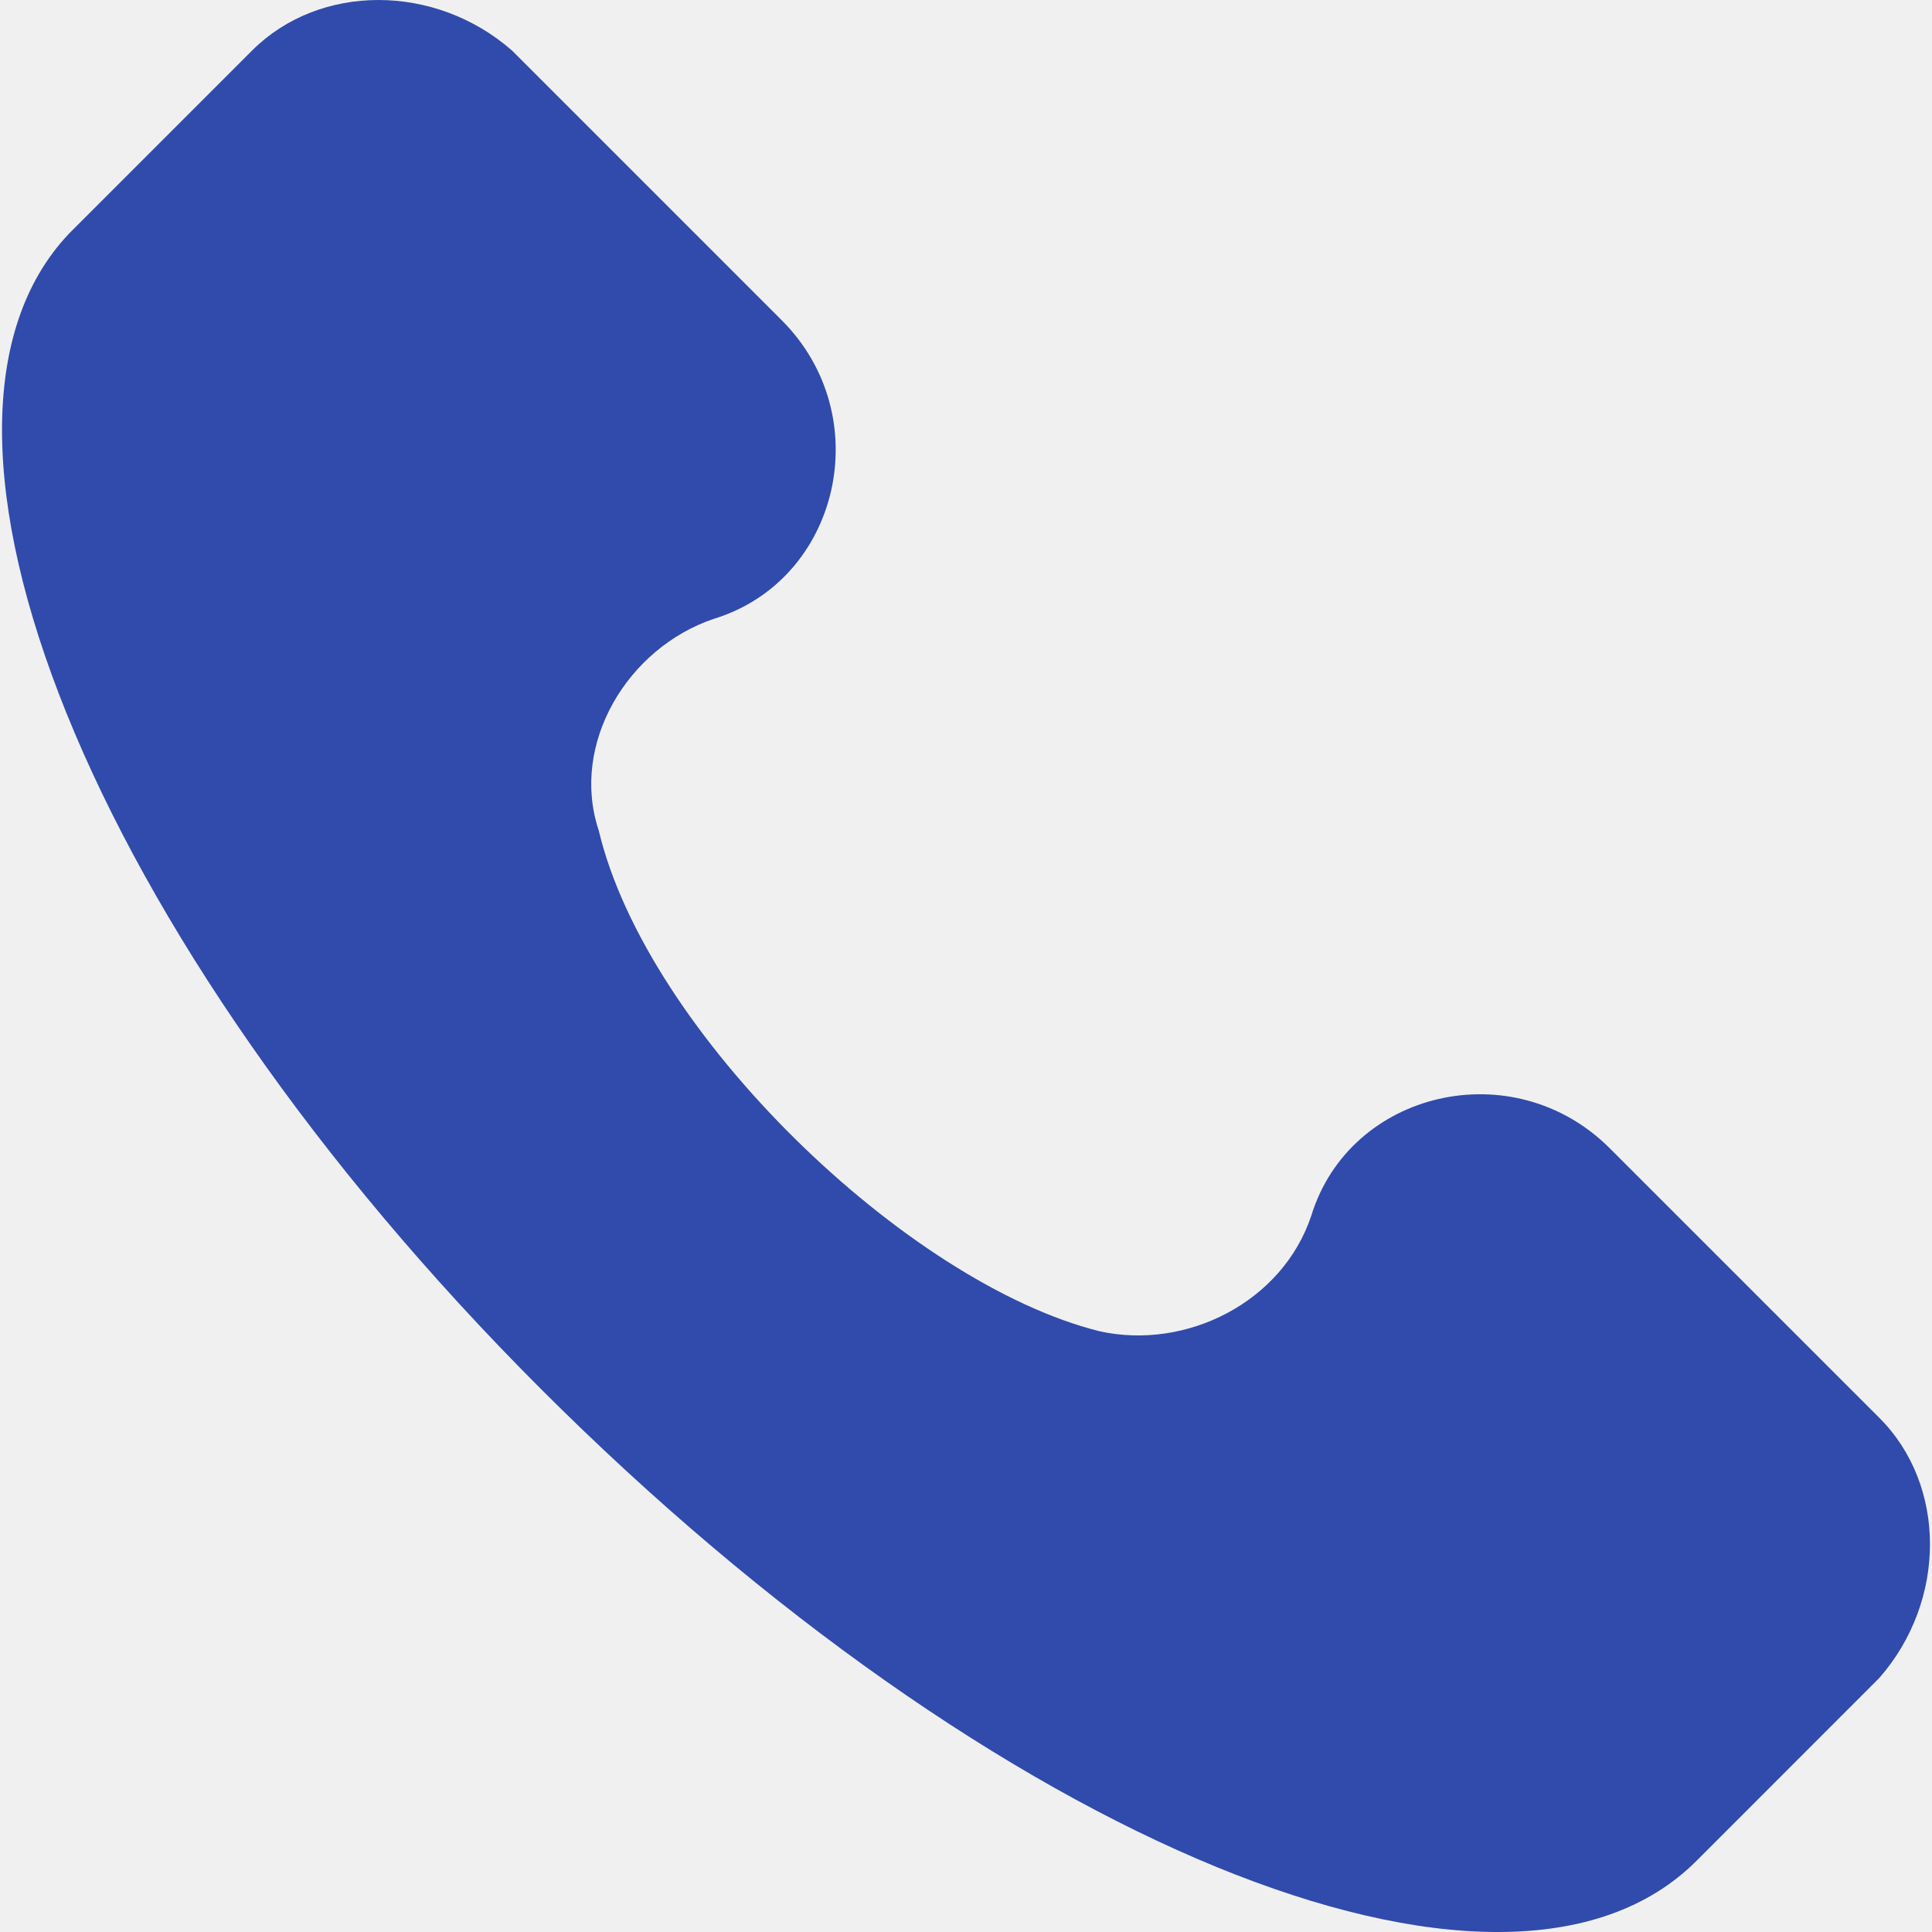
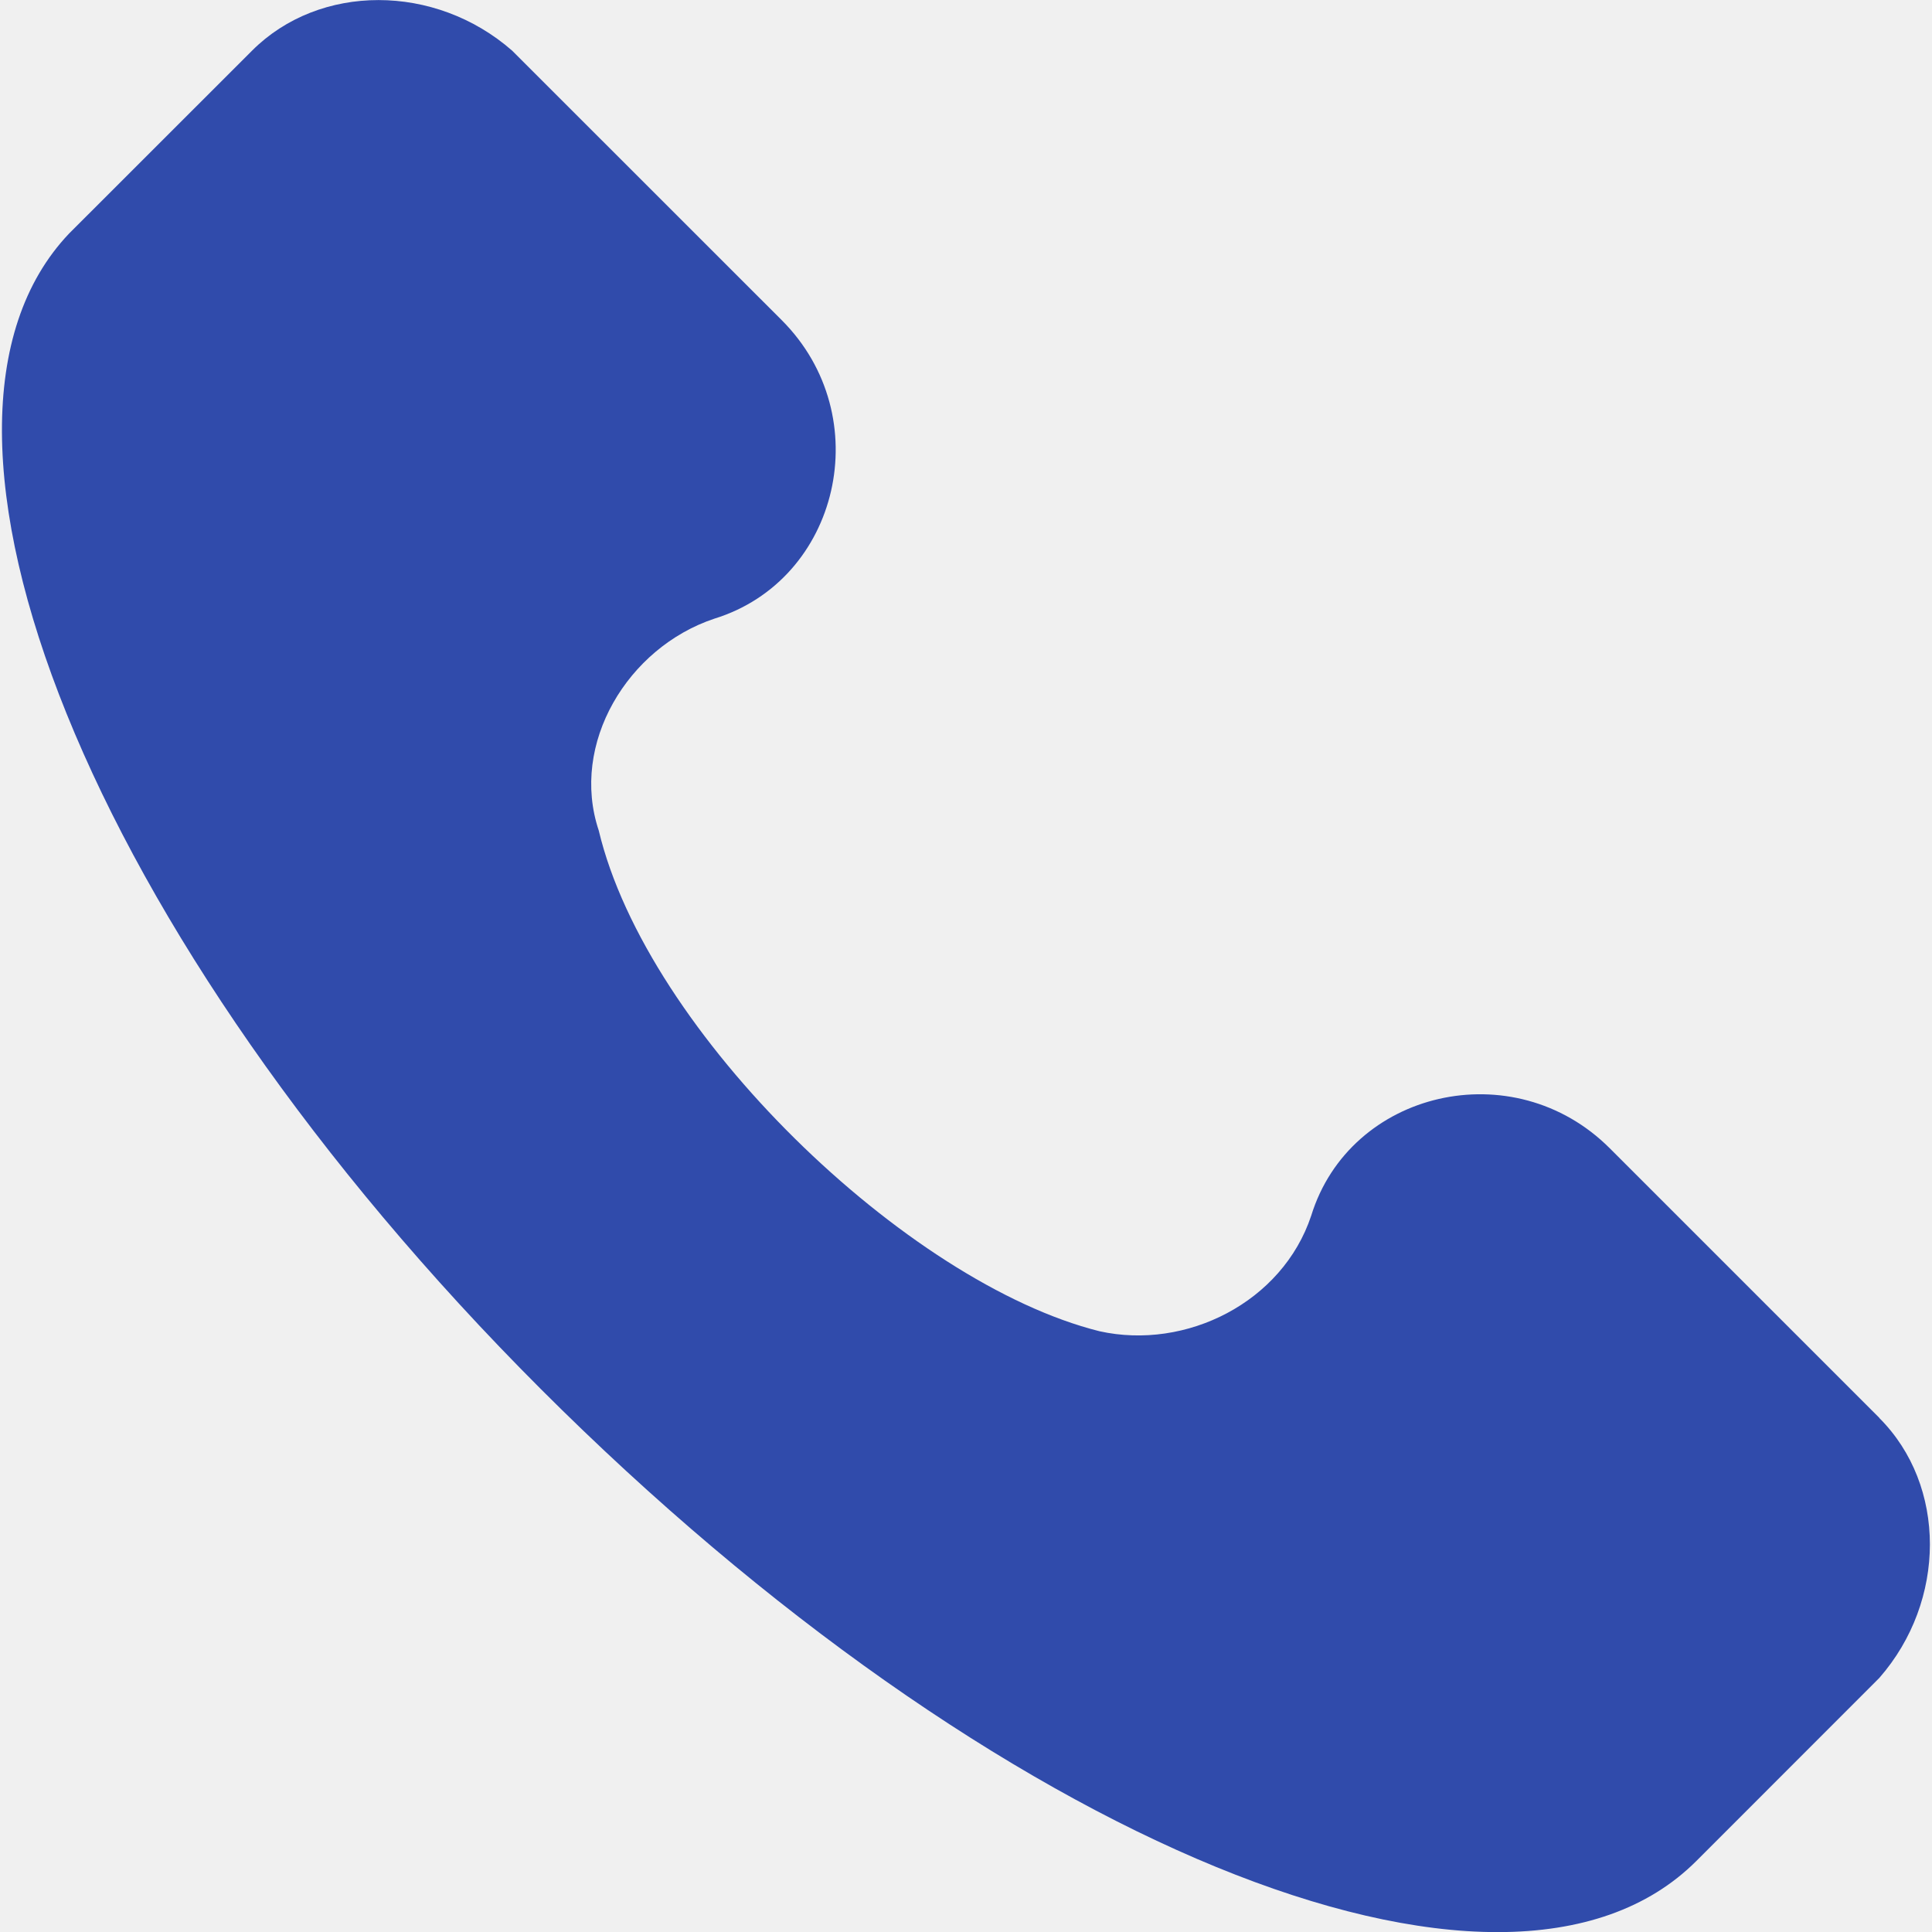
<svg xmlns="http://www.w3.org/2000/svg" width="22" height="22" fill="none">
  <g clip-path="url(#clip0)">
-     <path d="M21.401 16.146L18.331 13.076C17.234 11.979 15.37 12.418 14.932 13.843C14.603 14.83 13.506 15.378 12.52 15.159C10.326 14.611 7.366 11.76 6.818 9.457C6.489 8.47 7.147 7.374 8.134 7.045C9.559 6.606 9.998 4.742 8.901 3.646L5.831 0.576C4.954 -0.192 3.638 -0.192 2.87 0.576L0.787 2.659C-1.296 4.852 1.006 10.663 6.16 15.817C11.313 20.97 17.125 23.383 19.318 21.19L21.401 19.106C22.169 18.229 22.169 16.913 21.401 16.146Z" fill="#304BAB" />
+     <path d="M21.401 16.146l-3.07-3.07c-1.097-1.097-2.96-.658-3.4.767-.328.987-1.425 1.535-2.411 1.316-2.194-.548-5.154-3.4-5.702-5.702-.33-.987.329-2.083 1.316-2.412 1.425-.439 1.864-2.303.767-3.4L5.831.576c-.877-.767-2.193-.767-2.96 0L.786 2.66c-2.083 2.193.22 8.004 5.373 13.158 5.153 5.153 10.965 7.566 13.158 5.373l2.083-2.084c.768-.877.768-2.193 0-2.96z" fill="#304BAB" />
  </g>
  <defs>
    <clipPath id="clip0">
-       <path fill="#fff" d="M0 0H22V22H0z" />
+       <path fill="#fff" d="M0 0h22v22H0z" />
    </clipPath>
  </defs>
</svg>
